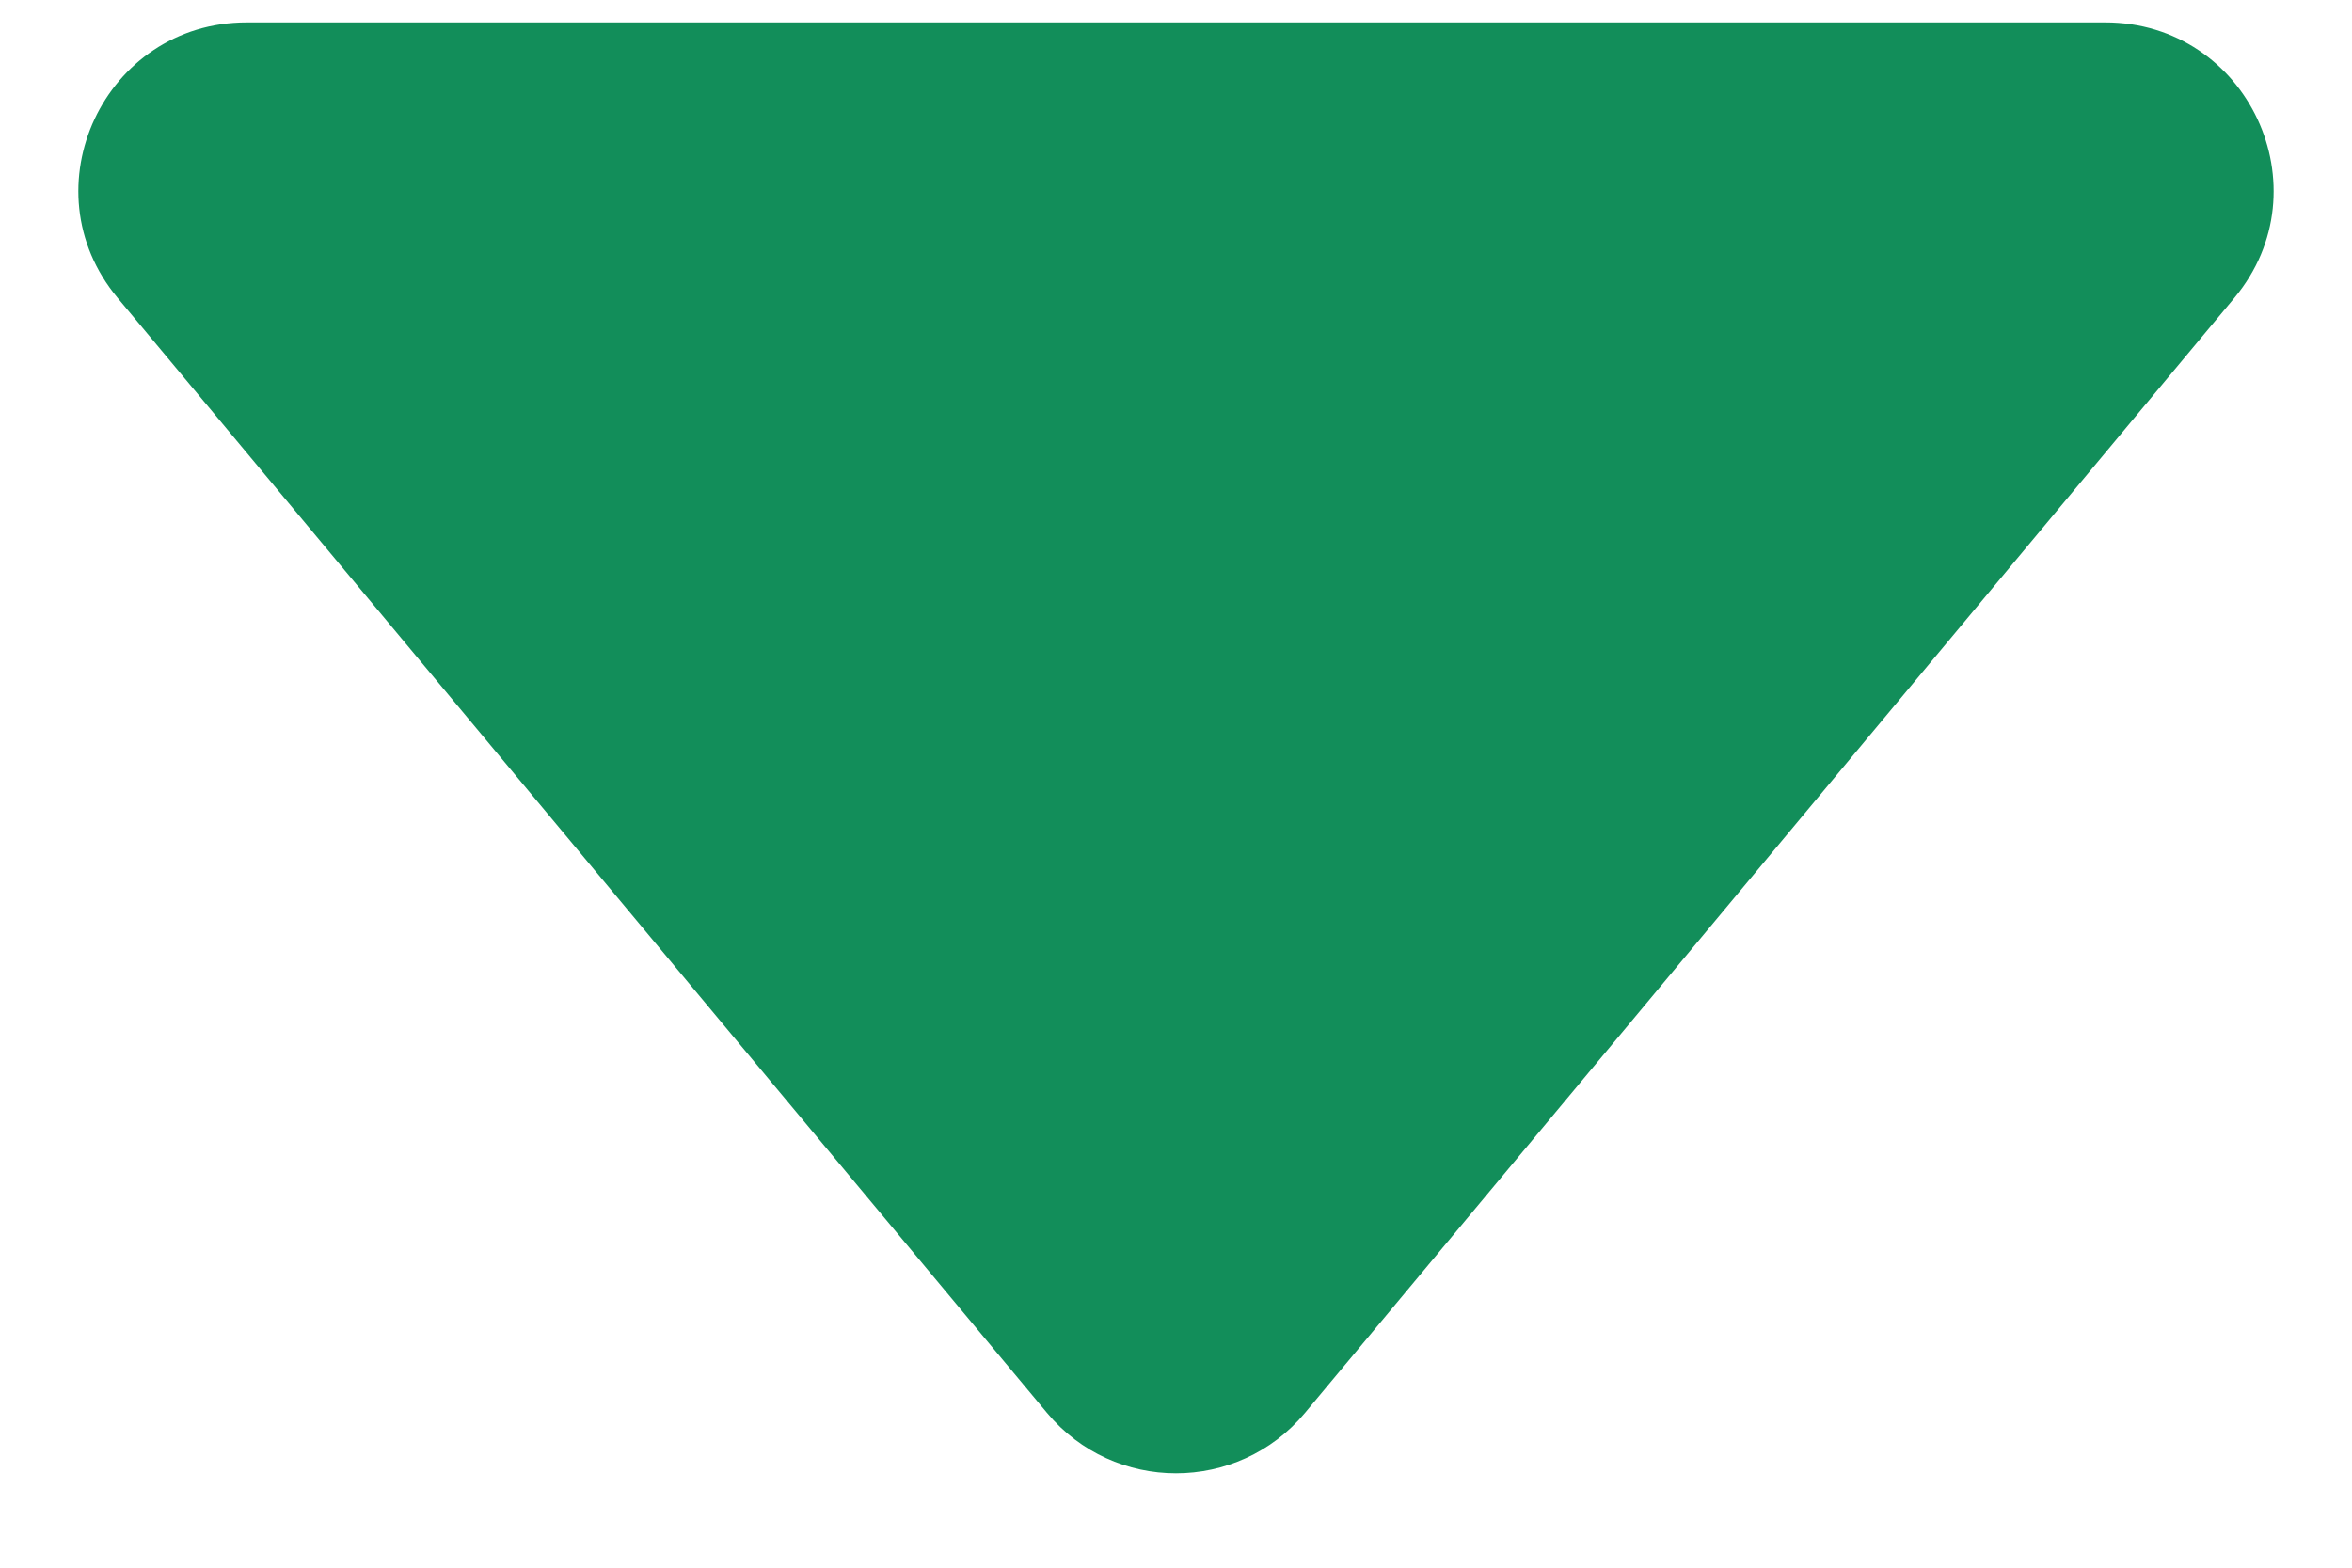
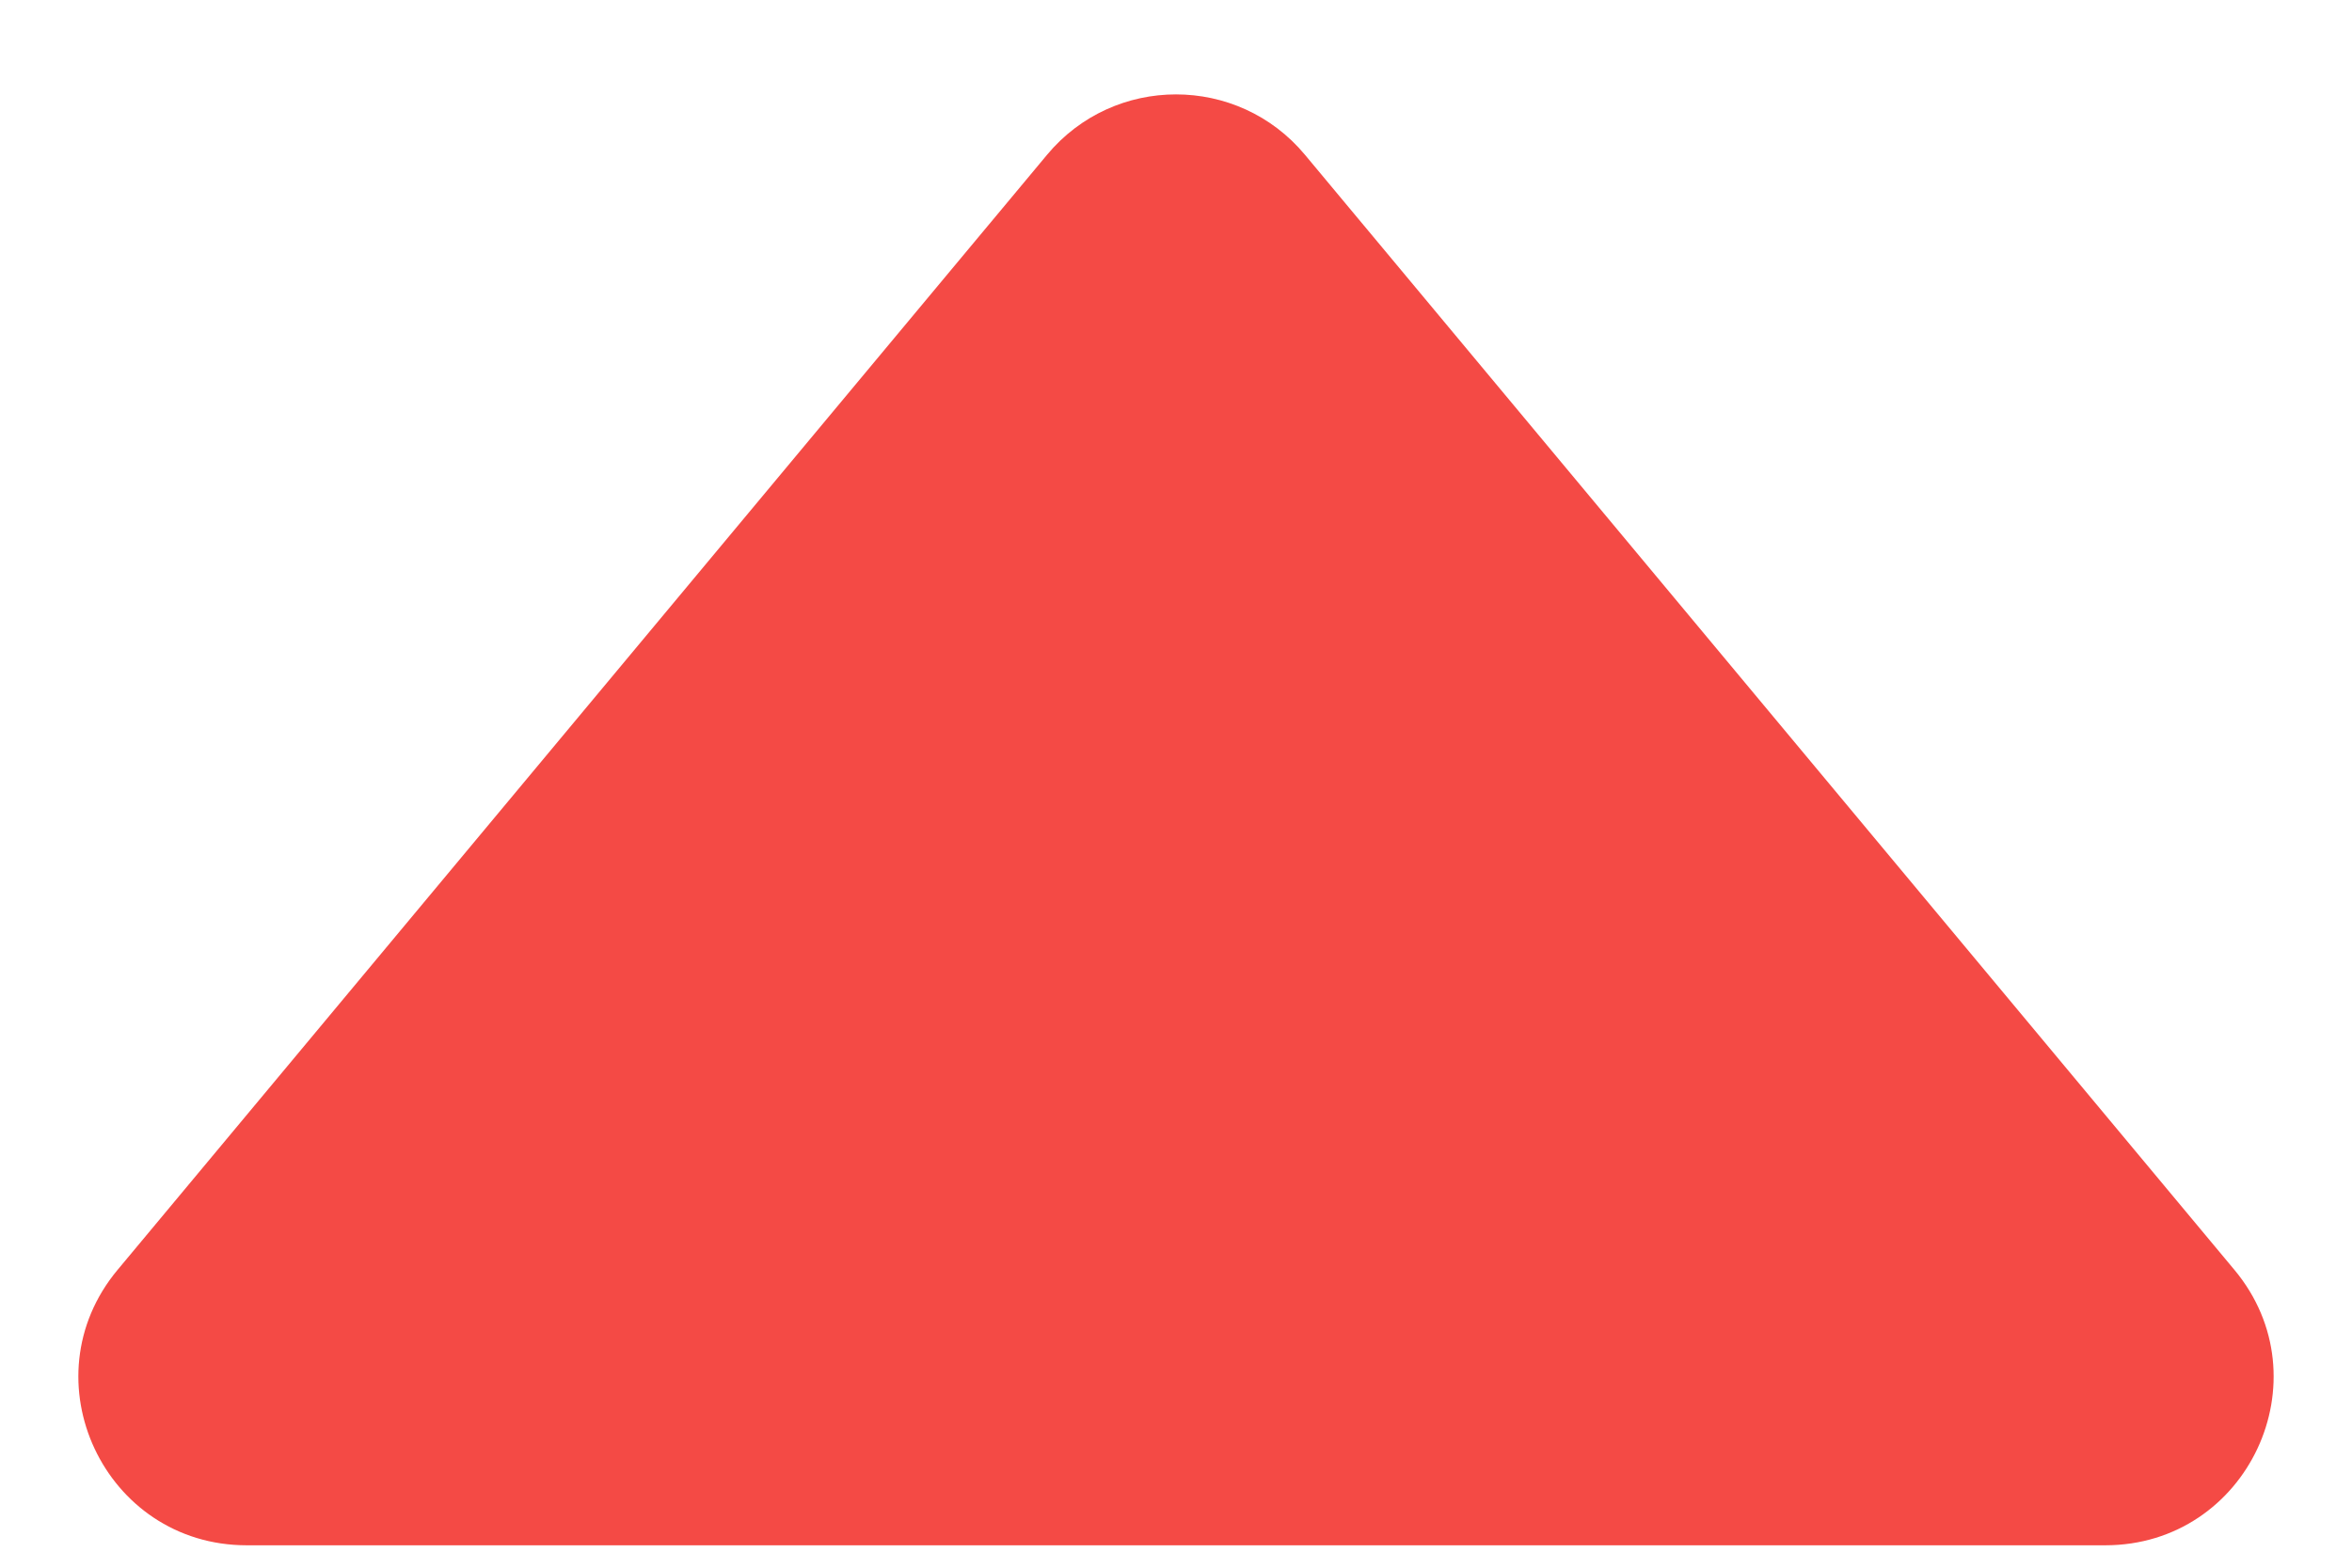
<svg xmlns="http://www.w3.org/2000/svg" width="21" height="14" viewBox="0 0 21 14" fill="none">
-   <path d="M11.652 12.617C11.053 13.337 9.947 13.337 9.348 12.617L1.05 2.66C0.236 1.683 0.931 0.2 2.203 0.2L18.797 0.2C20.069 0.2 20.764 1.683 19.95 2.66L11.652 12.617Z" fill="#128E5A" />
+   <path d="M9.348 1.383C9.947 0.663 11.053 0.663 11.652 1.383L19.95 11.34C20.764 12.317 20.069 13.8 18.797 13.8L2.203 13.8C0.931 13.8 0.236 12.317 1.05 11.34L9.348 1.383Z" fill="#F44A45" />
</svg>
